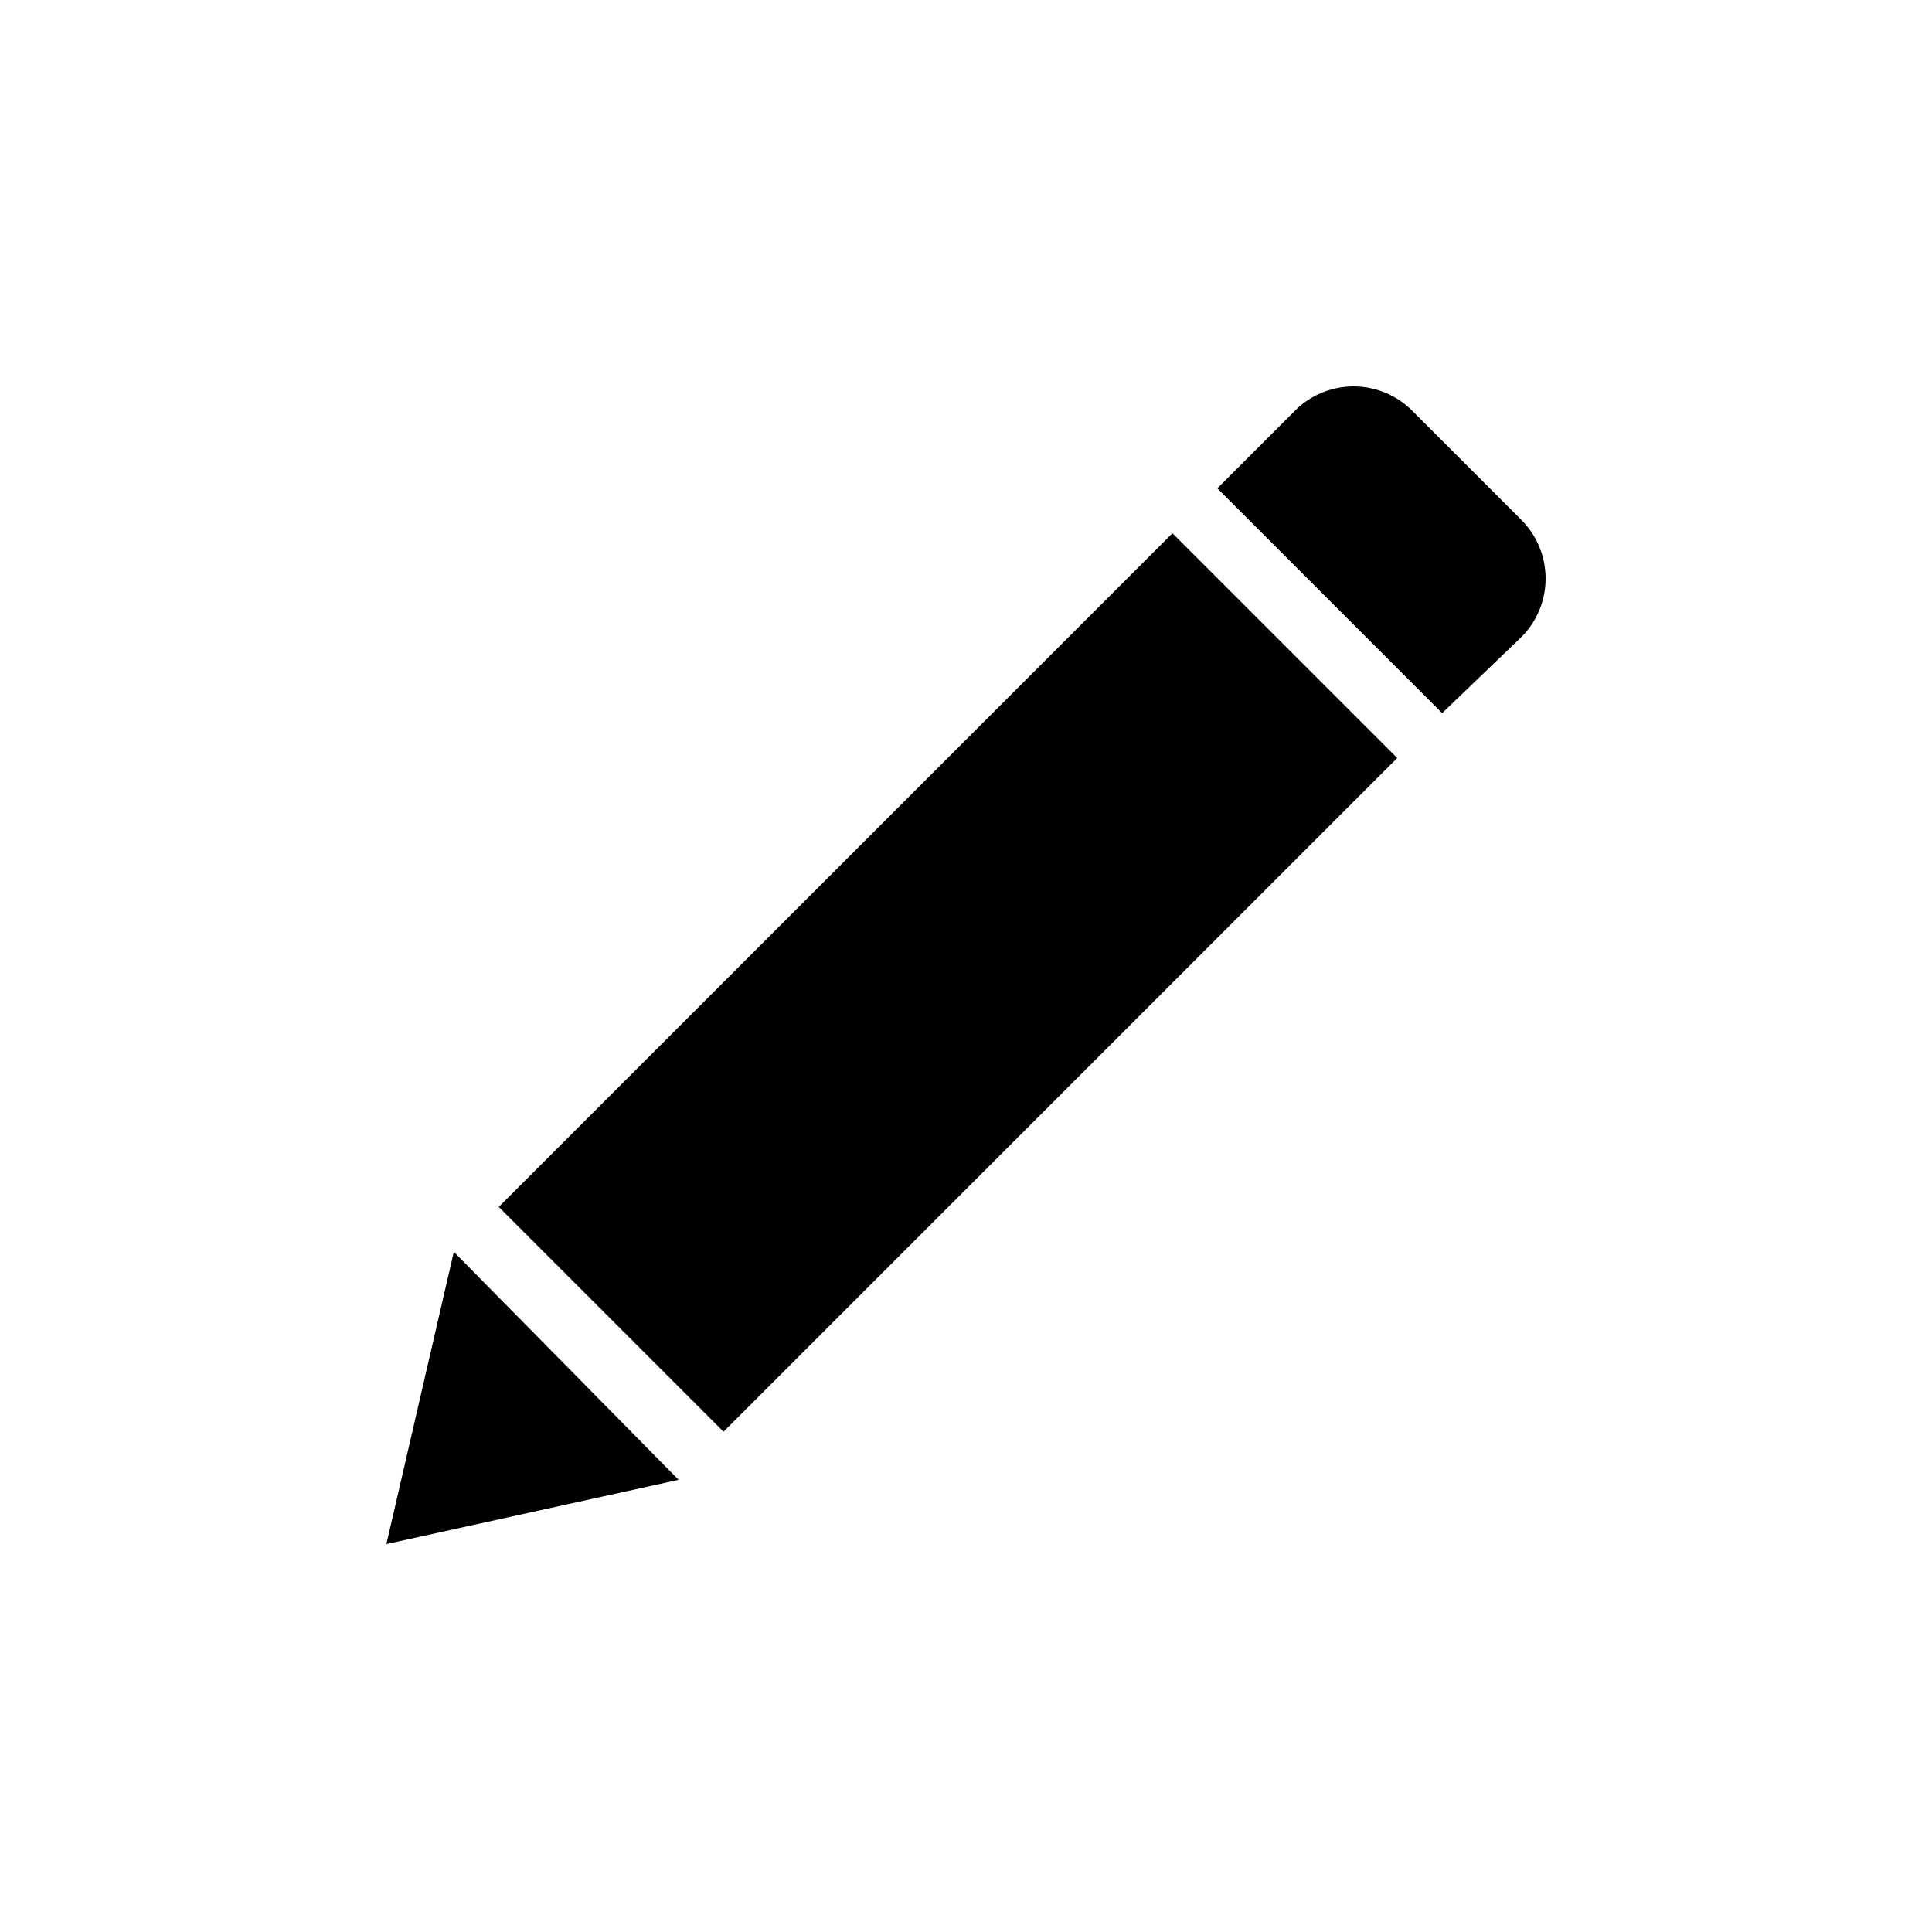
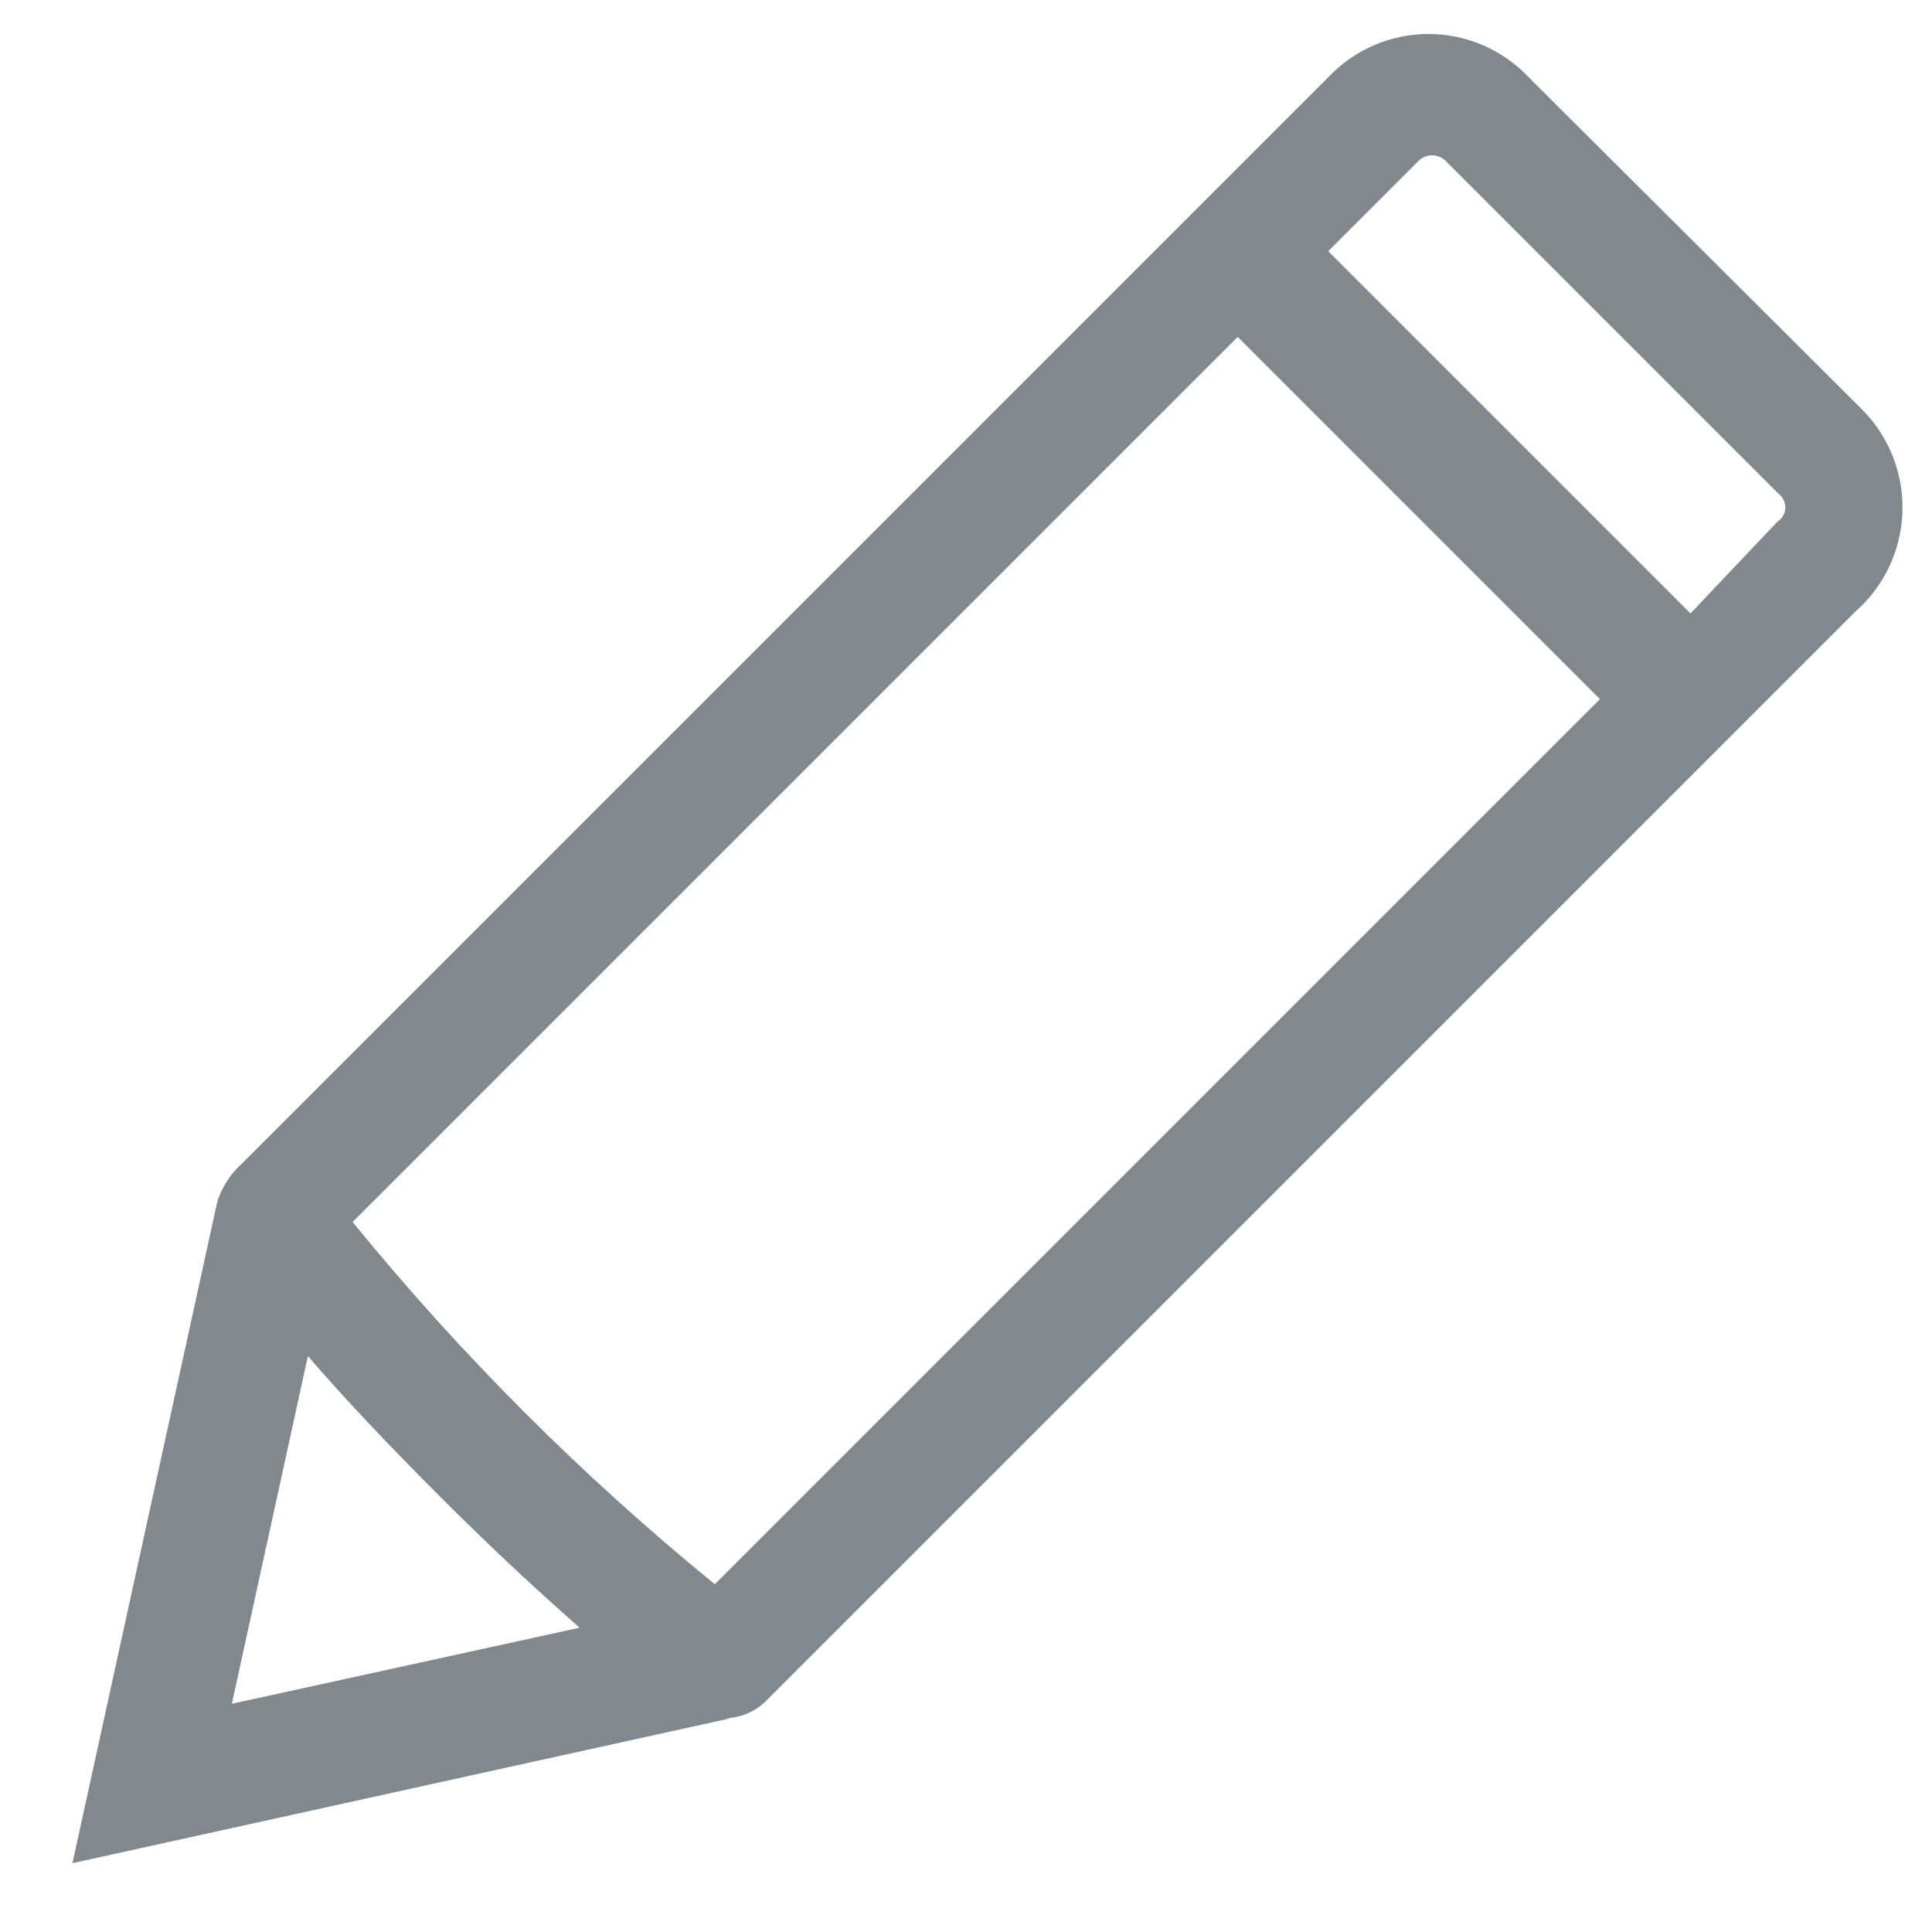
- <svg xmlns="http://www.w3.org/2000/svg" width="20px" height="20px" viewBox="0 0 20 20" version="1.1">
-   <g id="Tools/edit" stroke="none" stroke-width="1" fill="none" fill-rule="evenodd">
-     <path d="M14.637,4.27 L15.747,5.38 C15.909,5.541 16,5.76 16,5.989 C16,6.217 15.909,6.436 15.747,6.597 L14.929,7.382 L12.602,5.055 L13.387,4.27 C13.549,4.098 13.775,4 14.012,4 C14.248,4 14.475,4.098 14.637,4.27 Z M12.137,5.52 L14.464,7.847 L7.49,14.821 L5.163,12.494 L12.137,5.52 Z M4.698,12.959 L7.025,15.319 L4,15.984 L4.698,12.959 Z" id="Shape" fill="#000000" />
+ <svg xmlns="http://www.w3.org/2000/svg" viewBox="0 0 16 16">
+   <defs>
+     <style>.ac7f0101-7588-450d-b2cf-f4bcf8c95a9c{fill:#81888e;fill-rule:evenodd;}</style>
+   </defs>
+   <g id="bd1aac0f-7da3-4e00-beec-151e68142b39" data-name="edit">
+     <path id="aef6154f-0561-435f-8dec-7220aaf61071" data-name="icons09" class="ac7f0101-7588-450d-b2cf-f4bcf8c95a9c" d="M15.43,3.4,12.66.64A1.14,1.14,0,0,0,11,.64l-9,9a.71.71,0,0,0-.2.31L.6,15.43l5.45-1.2H6a.5.5,0,0,0,.36-.16l9-9A1.15,1.15,0,0,0,15.43,3.4ZM2.55,11.23c.3.35.68.75,1.11,1.18s.8.77,1.14,1.07l-2.88.63Zm3.37,1.89a20.91,20.91,0,0,1-3-3l7.33-7.33,3,3Zm8.8-8.8L14,5.08l-3-3,.75-.75a.16.16,0,0,1,.22,0l2.76,2.76A.14.14,0,0,1,14.72,4.32Z" />
  </g>
</svg>
